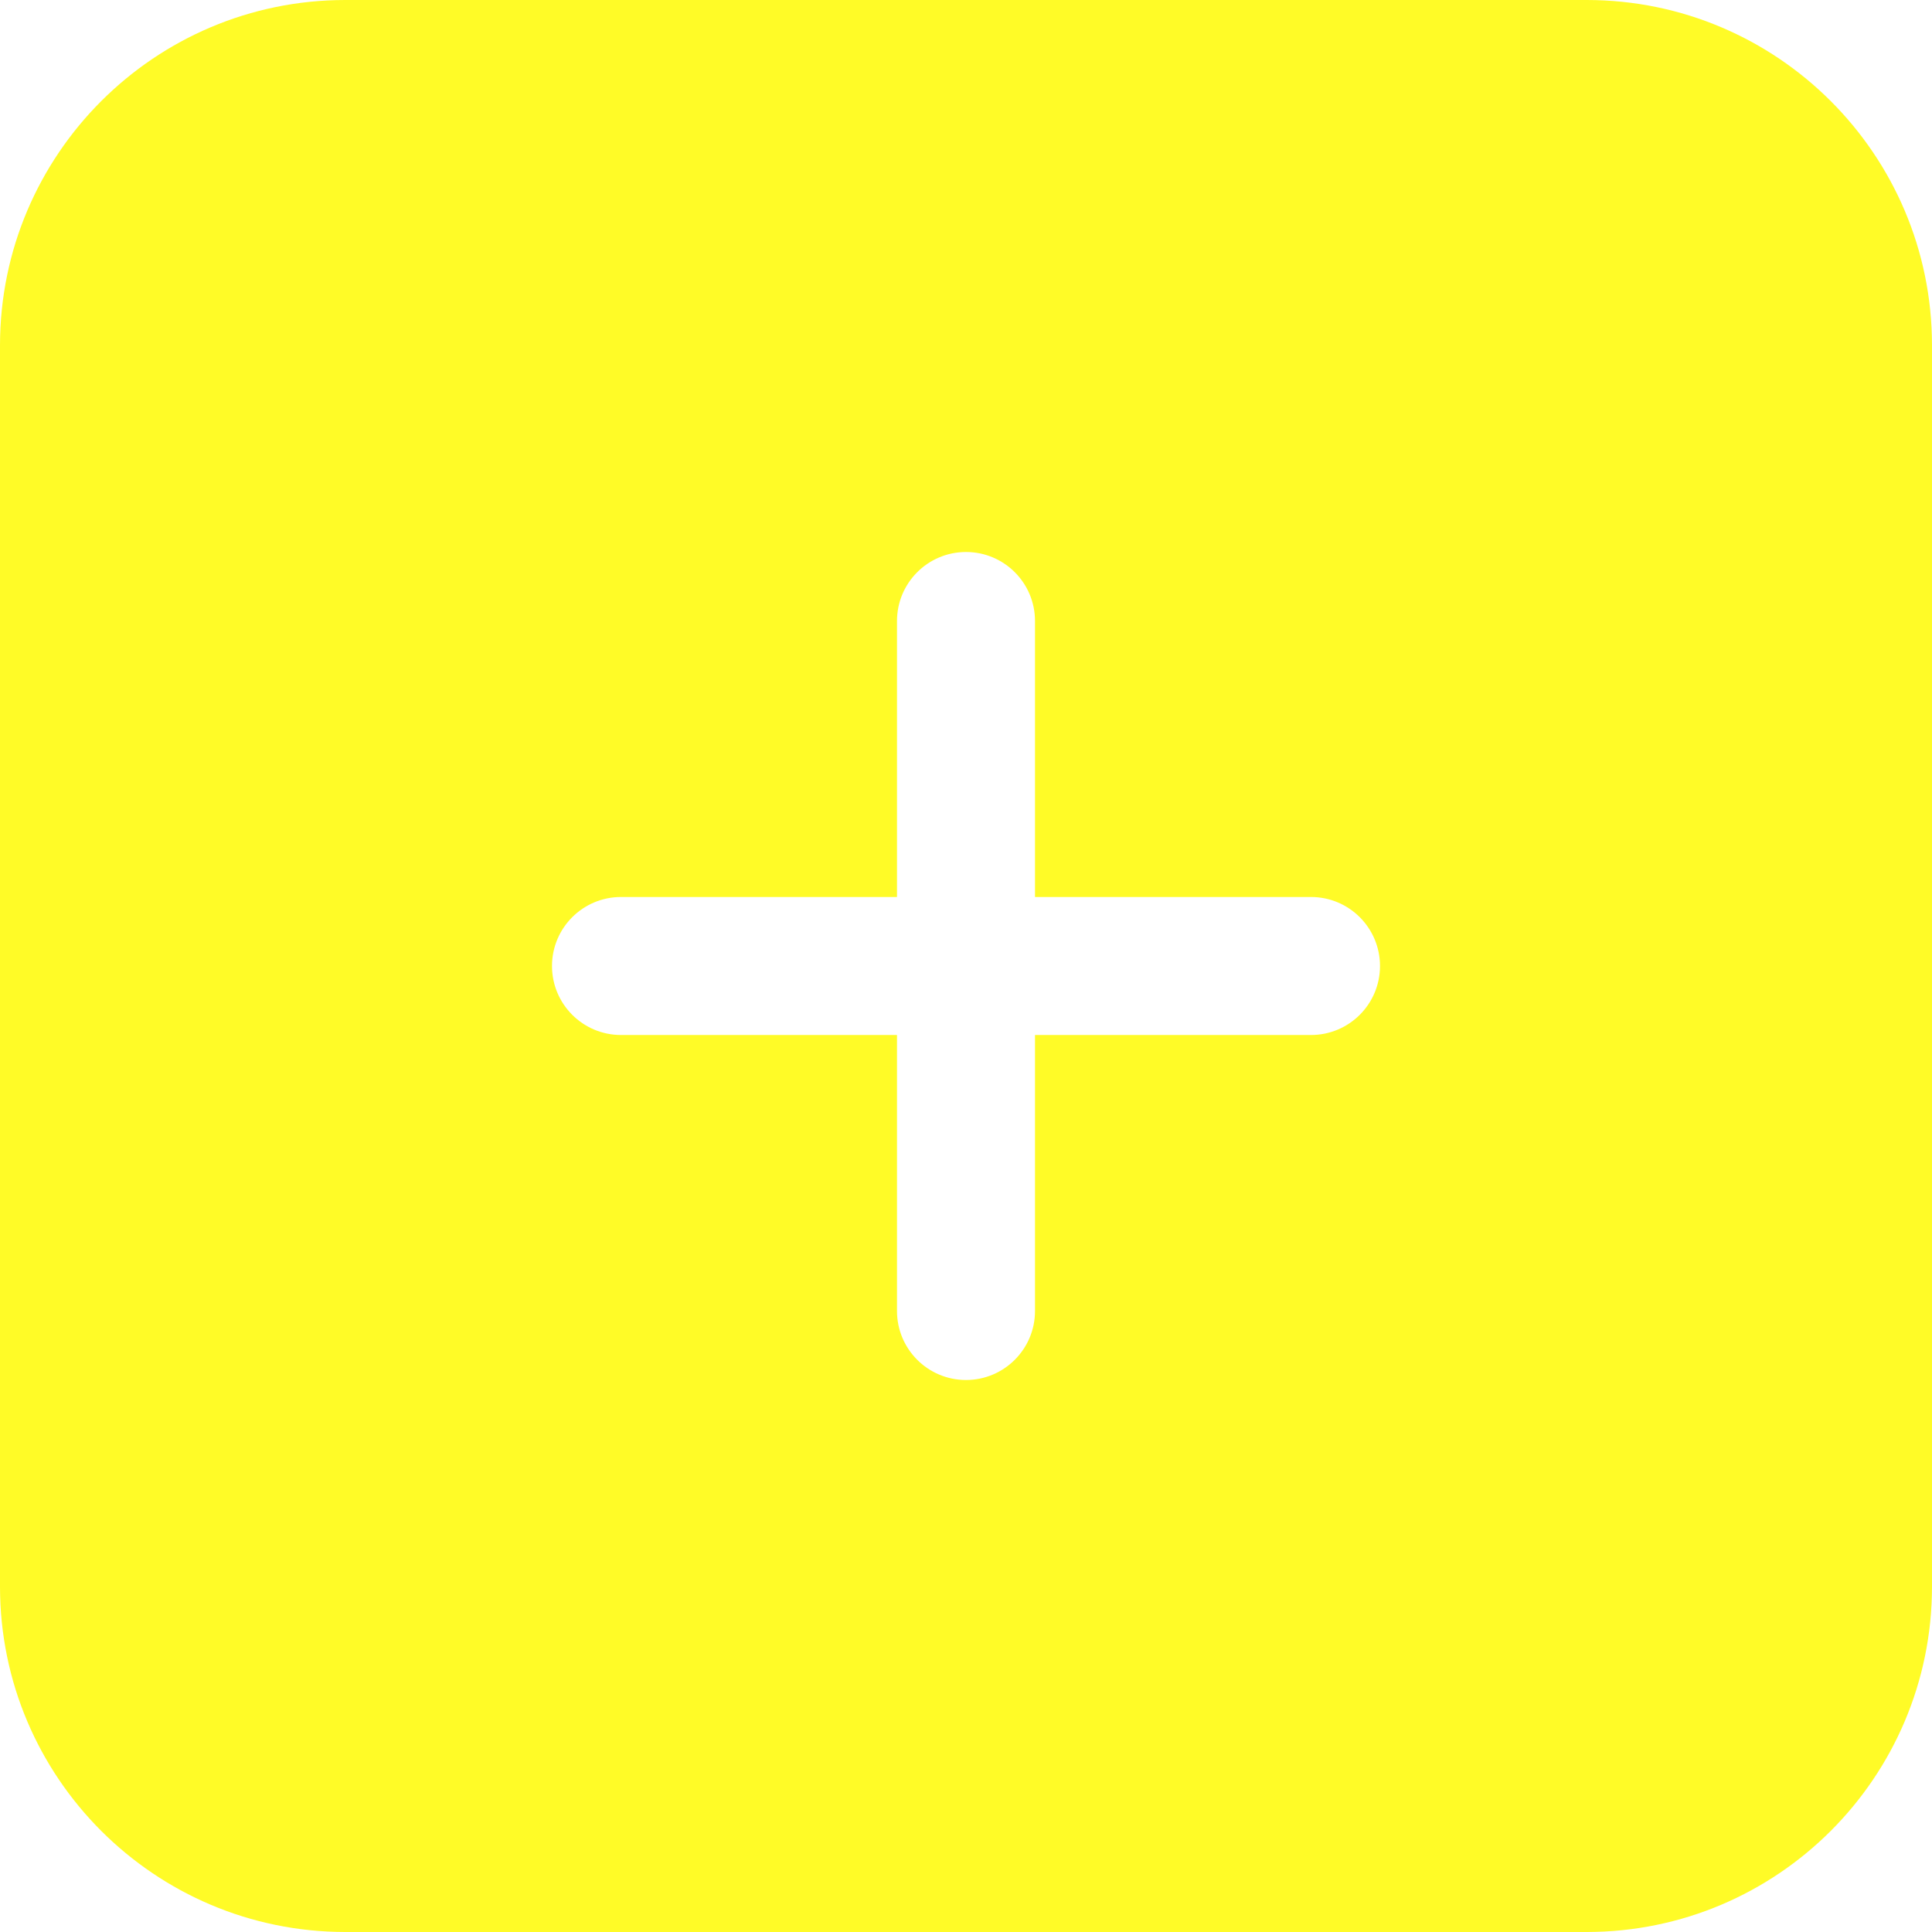
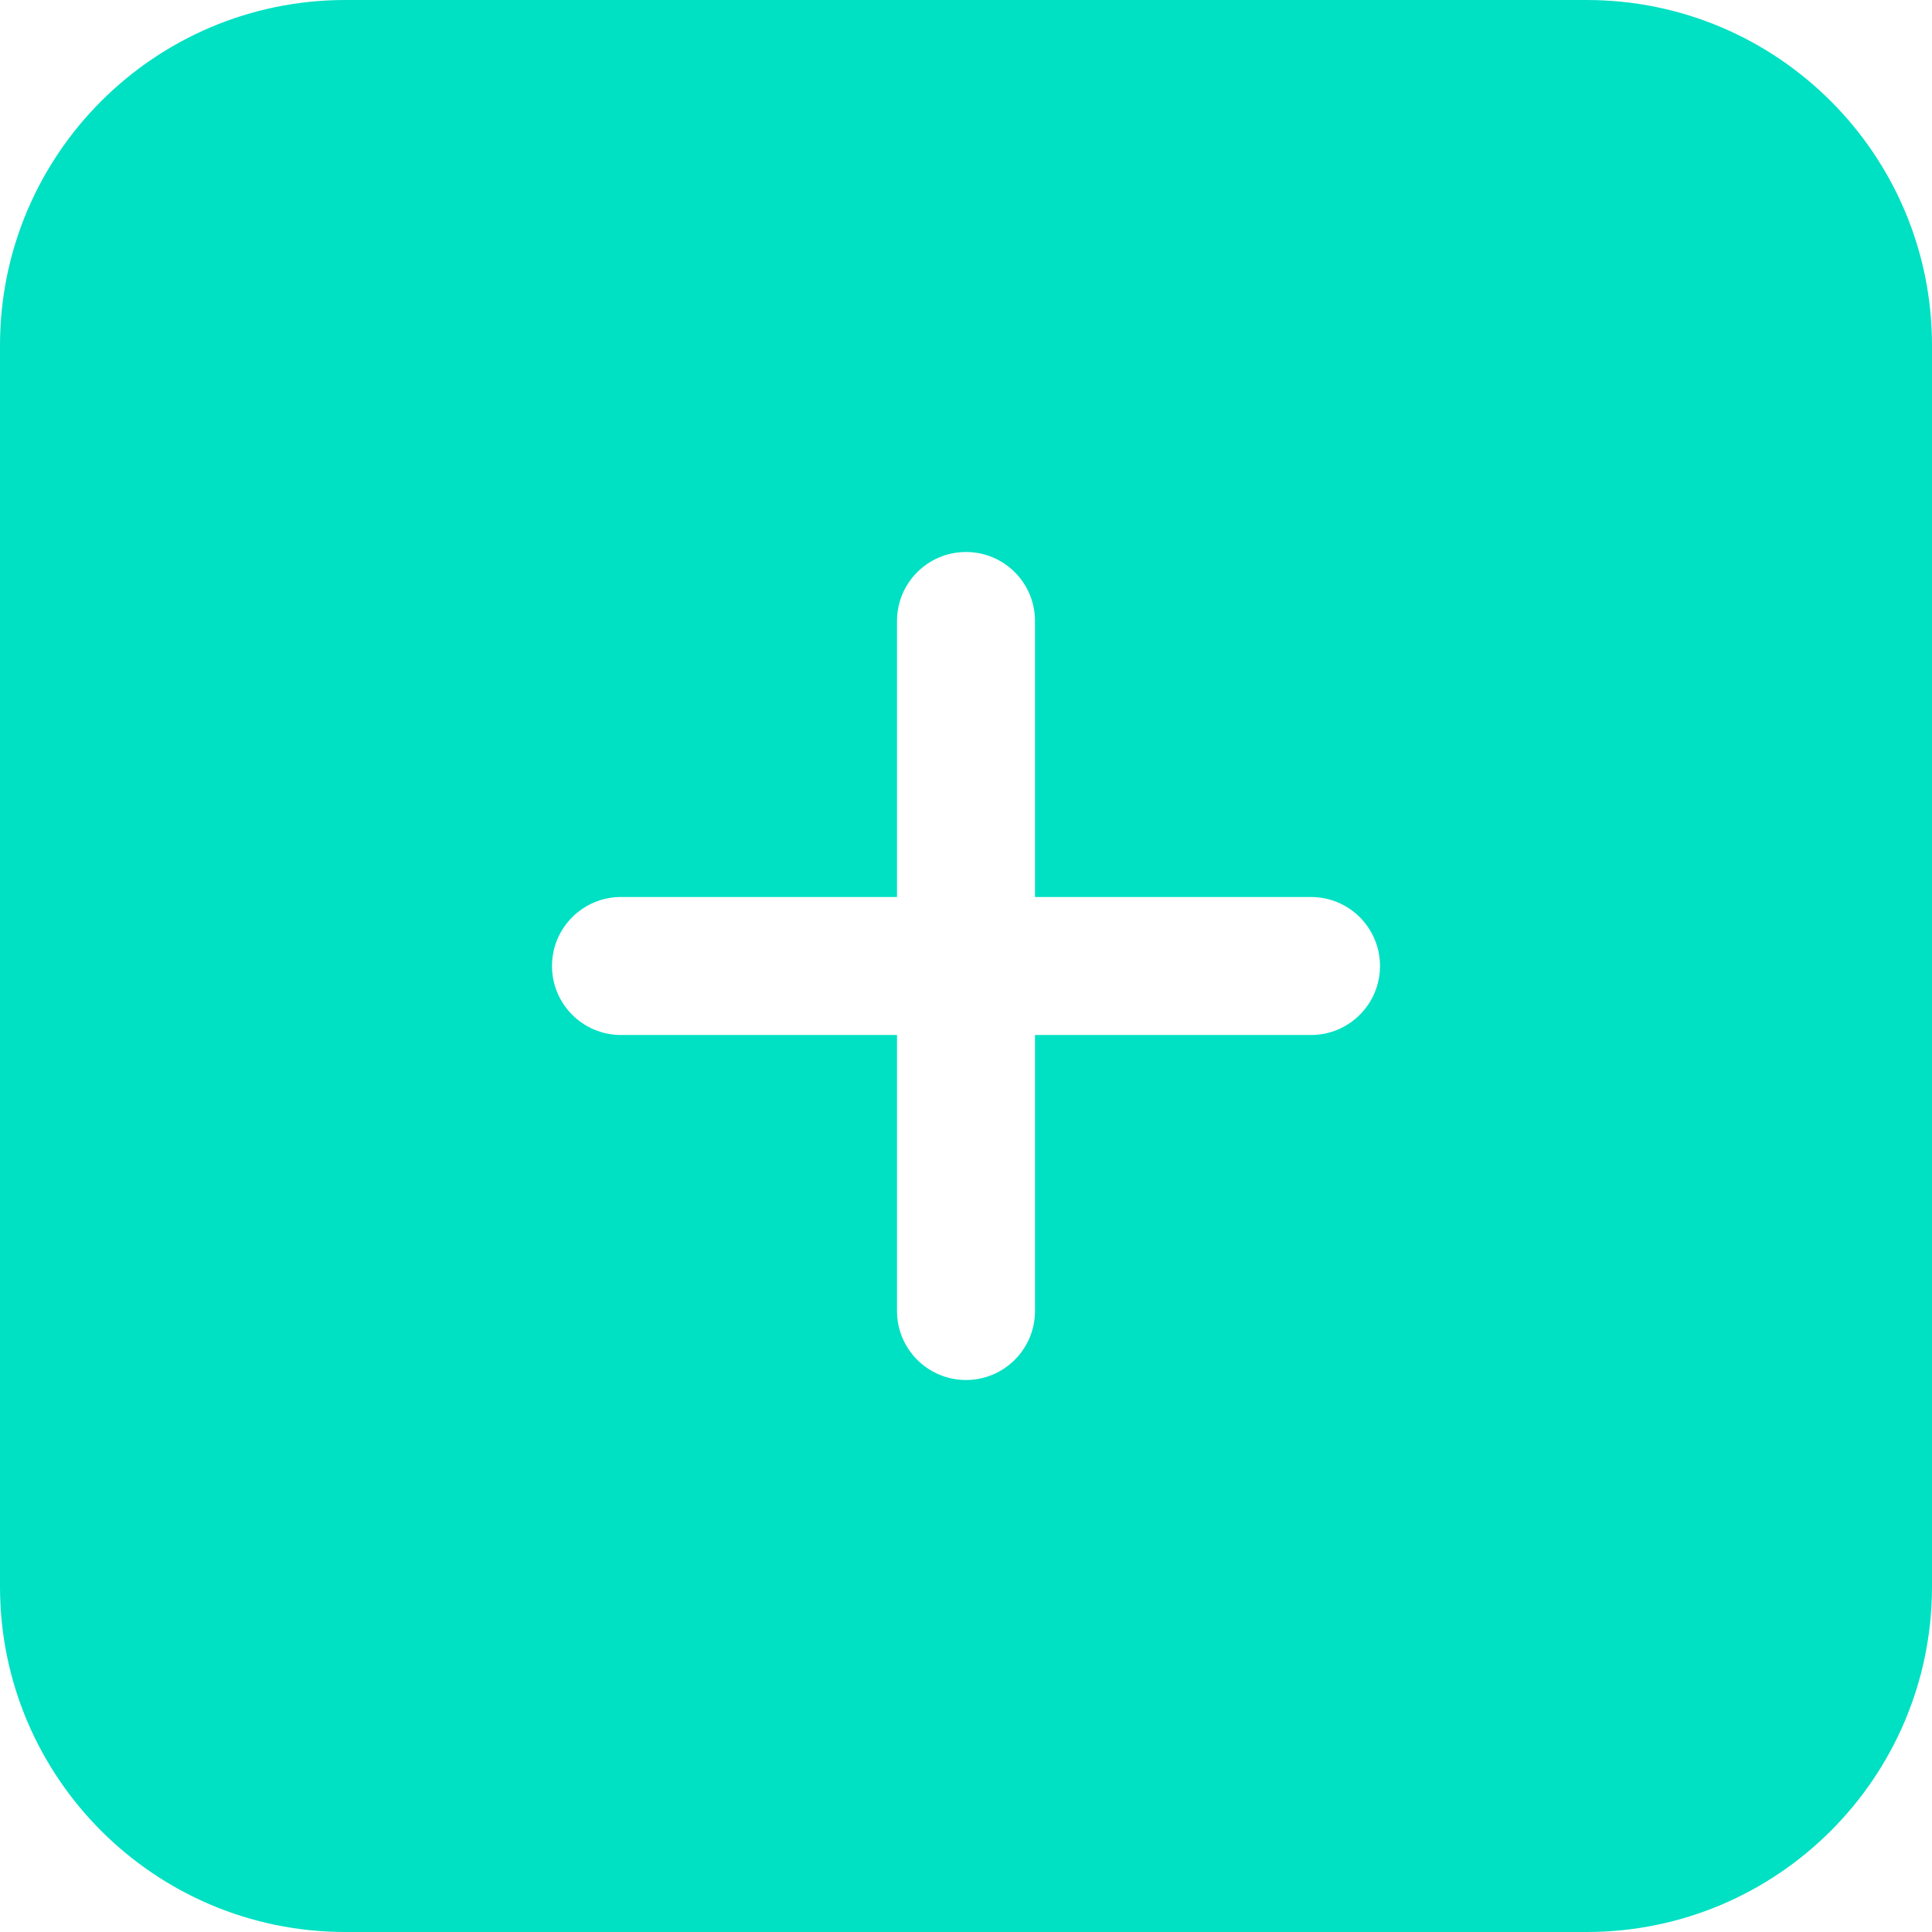
<svg xmlns="http://www.w3.org/2000/svg" version="1.1" id="Capa_1" width="36px" height="36px" viewBox="0 0 477.867 477.867" style="enable-background:new 0 0 477.867 477.867;" xml:space="preserve">
  <g>
    <g>
-       <path fill="rgb(255, 251, 39)" d="M392.533,0h-307.2C38.228,0.056,0.056,38.228,0,85.333v307.2c0.056,47.105,38.228,85.277,85.333,85.333h307.2    c47.105-0.056,85.277-38.228,85.333-85.333v-307.2C477.81,38.228,439.638,0.056,392.533,0z M324.267,256H256v68.267    c0,9.426-7.641,17.067-17.067,17.067s-17.067-7.641-17.067-17.067V256H153.6c-9.426,0-17.067-7.641-17.067-17.067    s7.641-17.067,17.067-17.067h68.267V153.6c0-9.426,7.641-17.067,17.067-17.067S256,144.174,256,153.6v68.267h68.267    c9.426,0,17.067,7.641,17.067,17.067S333.692,256,324.267,256z" />
+       <path fill="#00E0C3" d="M392.533,0h-307.2C38.228,0.056,0.056,38.228,0,85.333v307.2c0.056,47.105,38.228,85.277,85.333,85.333h307.2    c47.105-0.056,85.277-38.228,85.333-85.333v-307.2C477.81,38.228,439.638,0.056,392.533,0z M324.267,256H256v68.267    c0,9.426-7.641,17.067-17.067,17.067s-17.067-7.641-17.067-17.067V256H153.6c-9.426,0-17.067-7.641-17.067-17.067    s7.641-17.067,17.067-17.067h68.267V153.6c0-9.426,7.641-17.067,17.067-17.067S256,144.174,256,153.6v68.267h68.267    c9.426,0,17.067,7.641,17.067,17.067S333.692,256,324.267,256z" />
    </g>
  </g>
  <g>
</g>
  <g>
</g>
  <g>
</g>
  <g>
</g>
  <g>
</g>
  <g>
</g>
  <g>
</g>
  <g>
</g>
  <g>
</g>
  <g>
</g>
  <g>
</g>
  <g>
</g>
  <g>
</g>
  <g>
</g>
  <g>
</g>
</svg>
